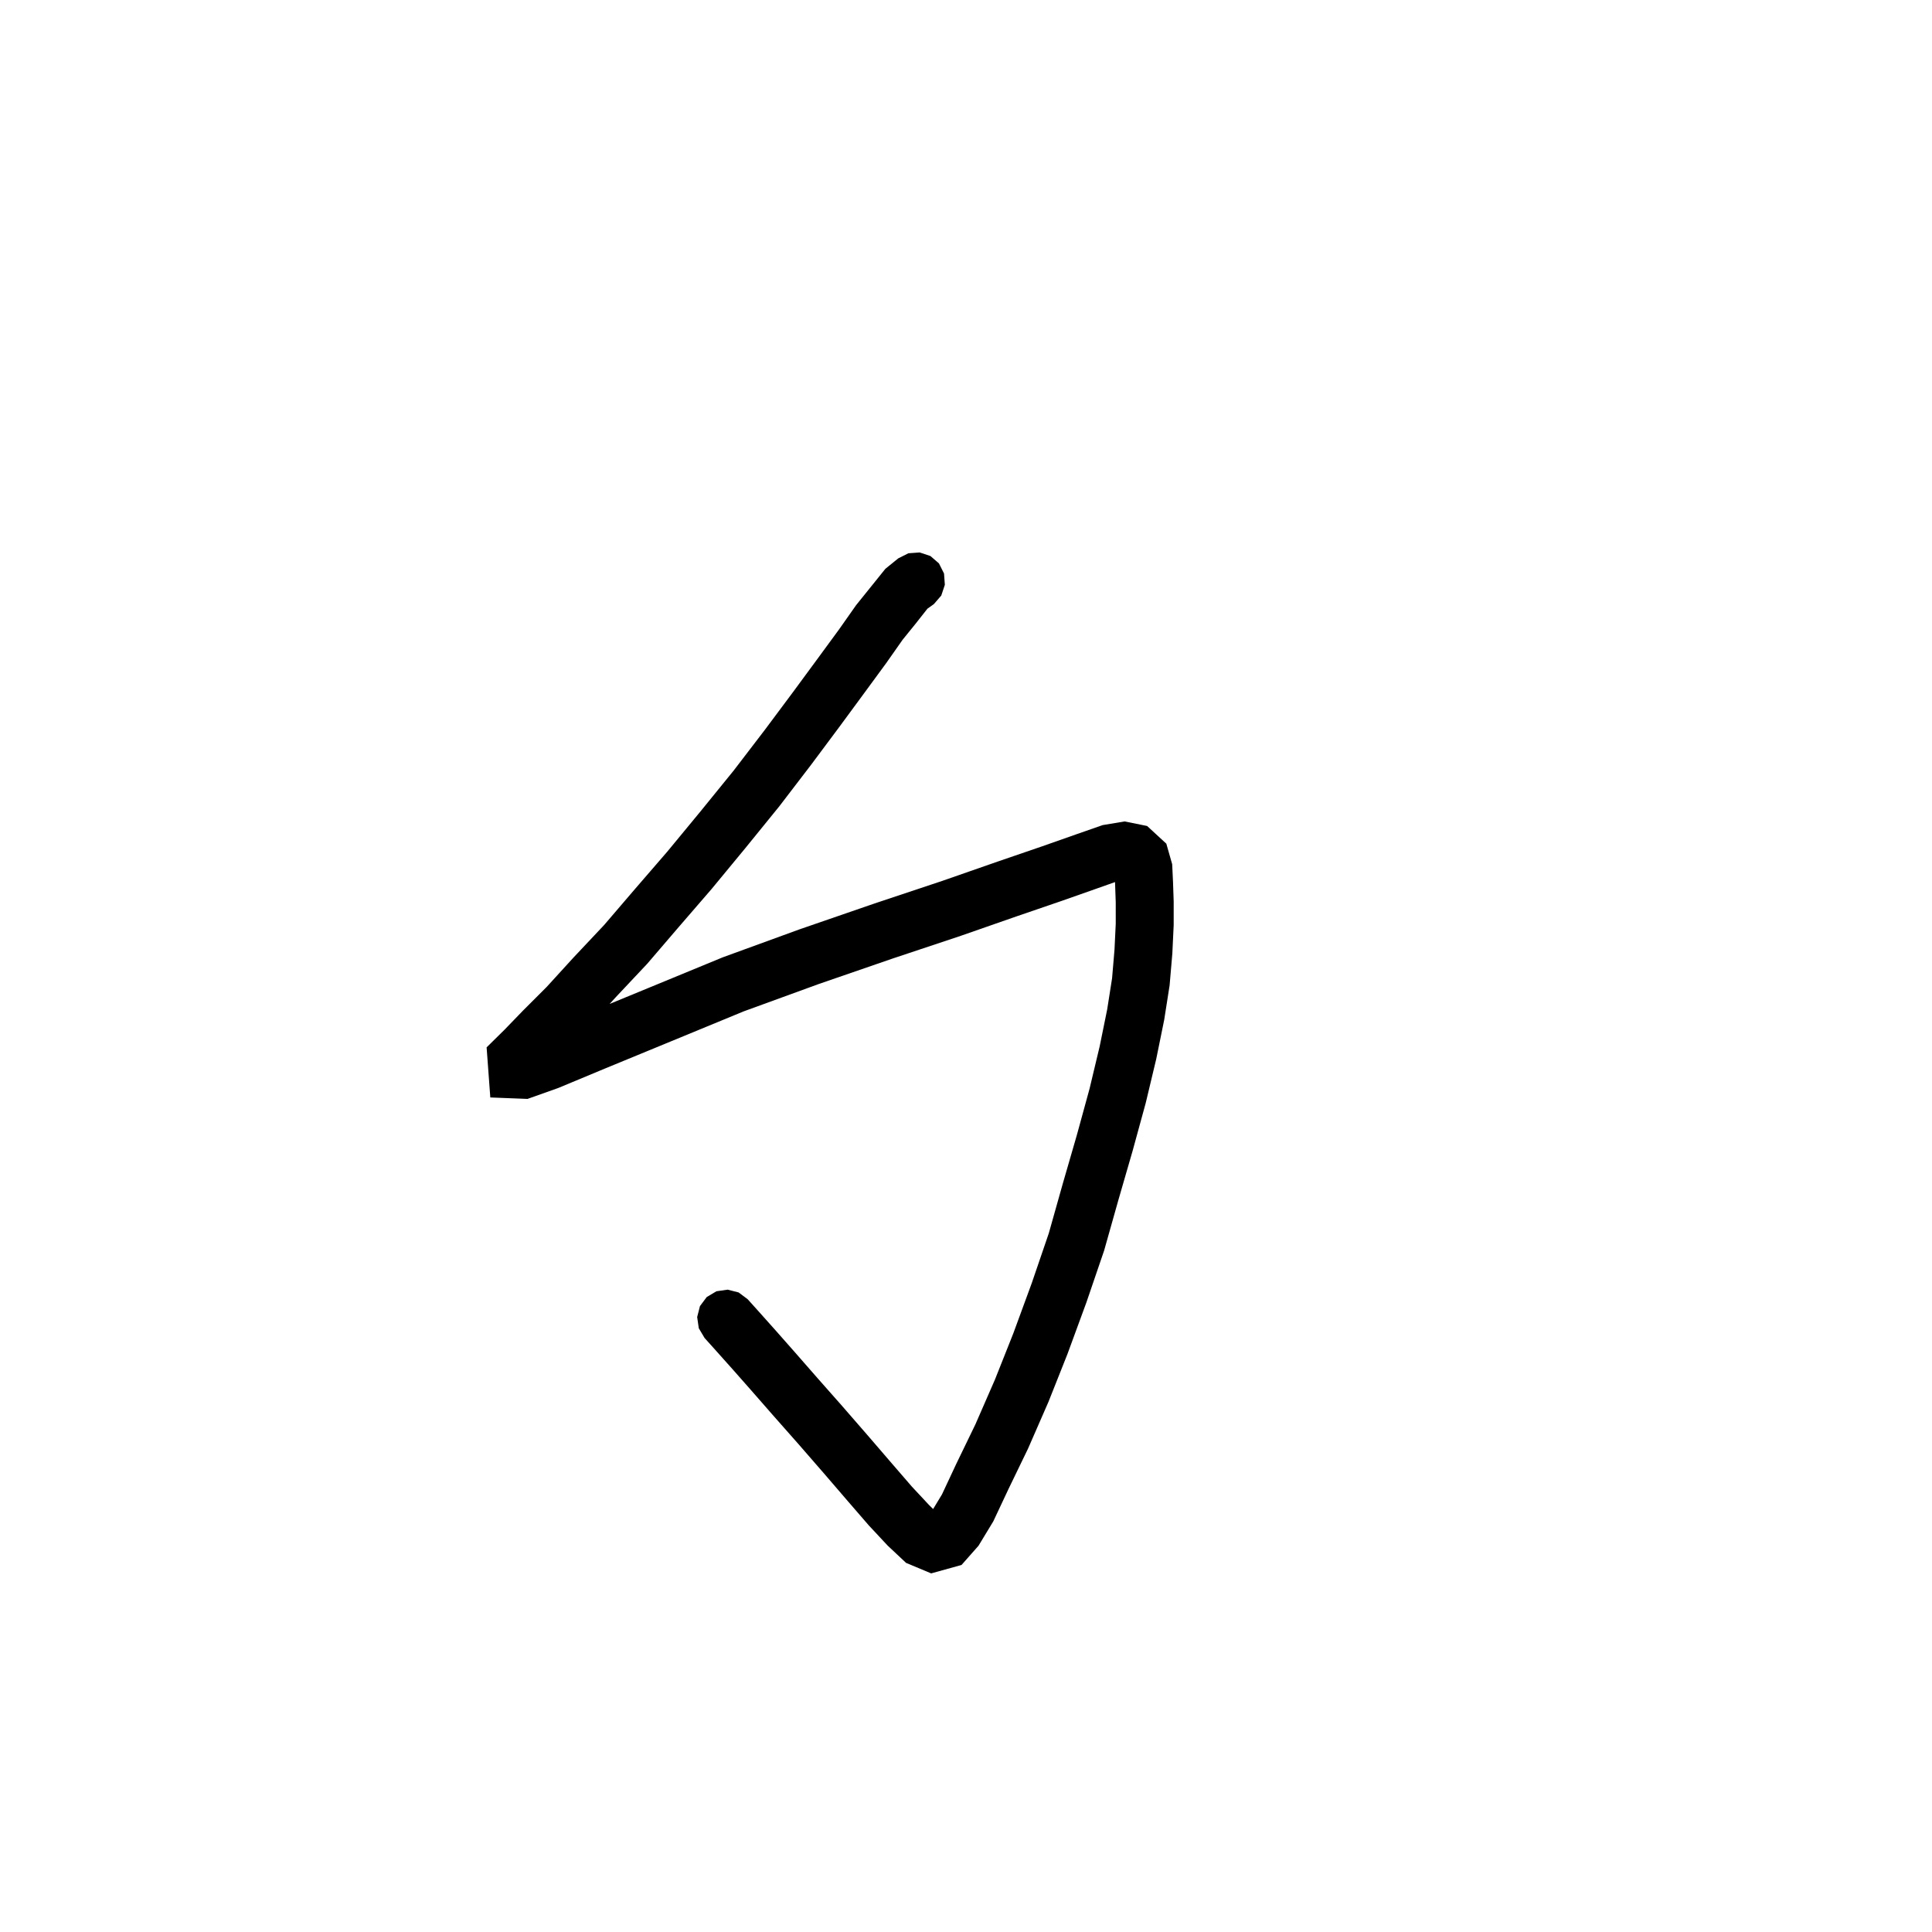
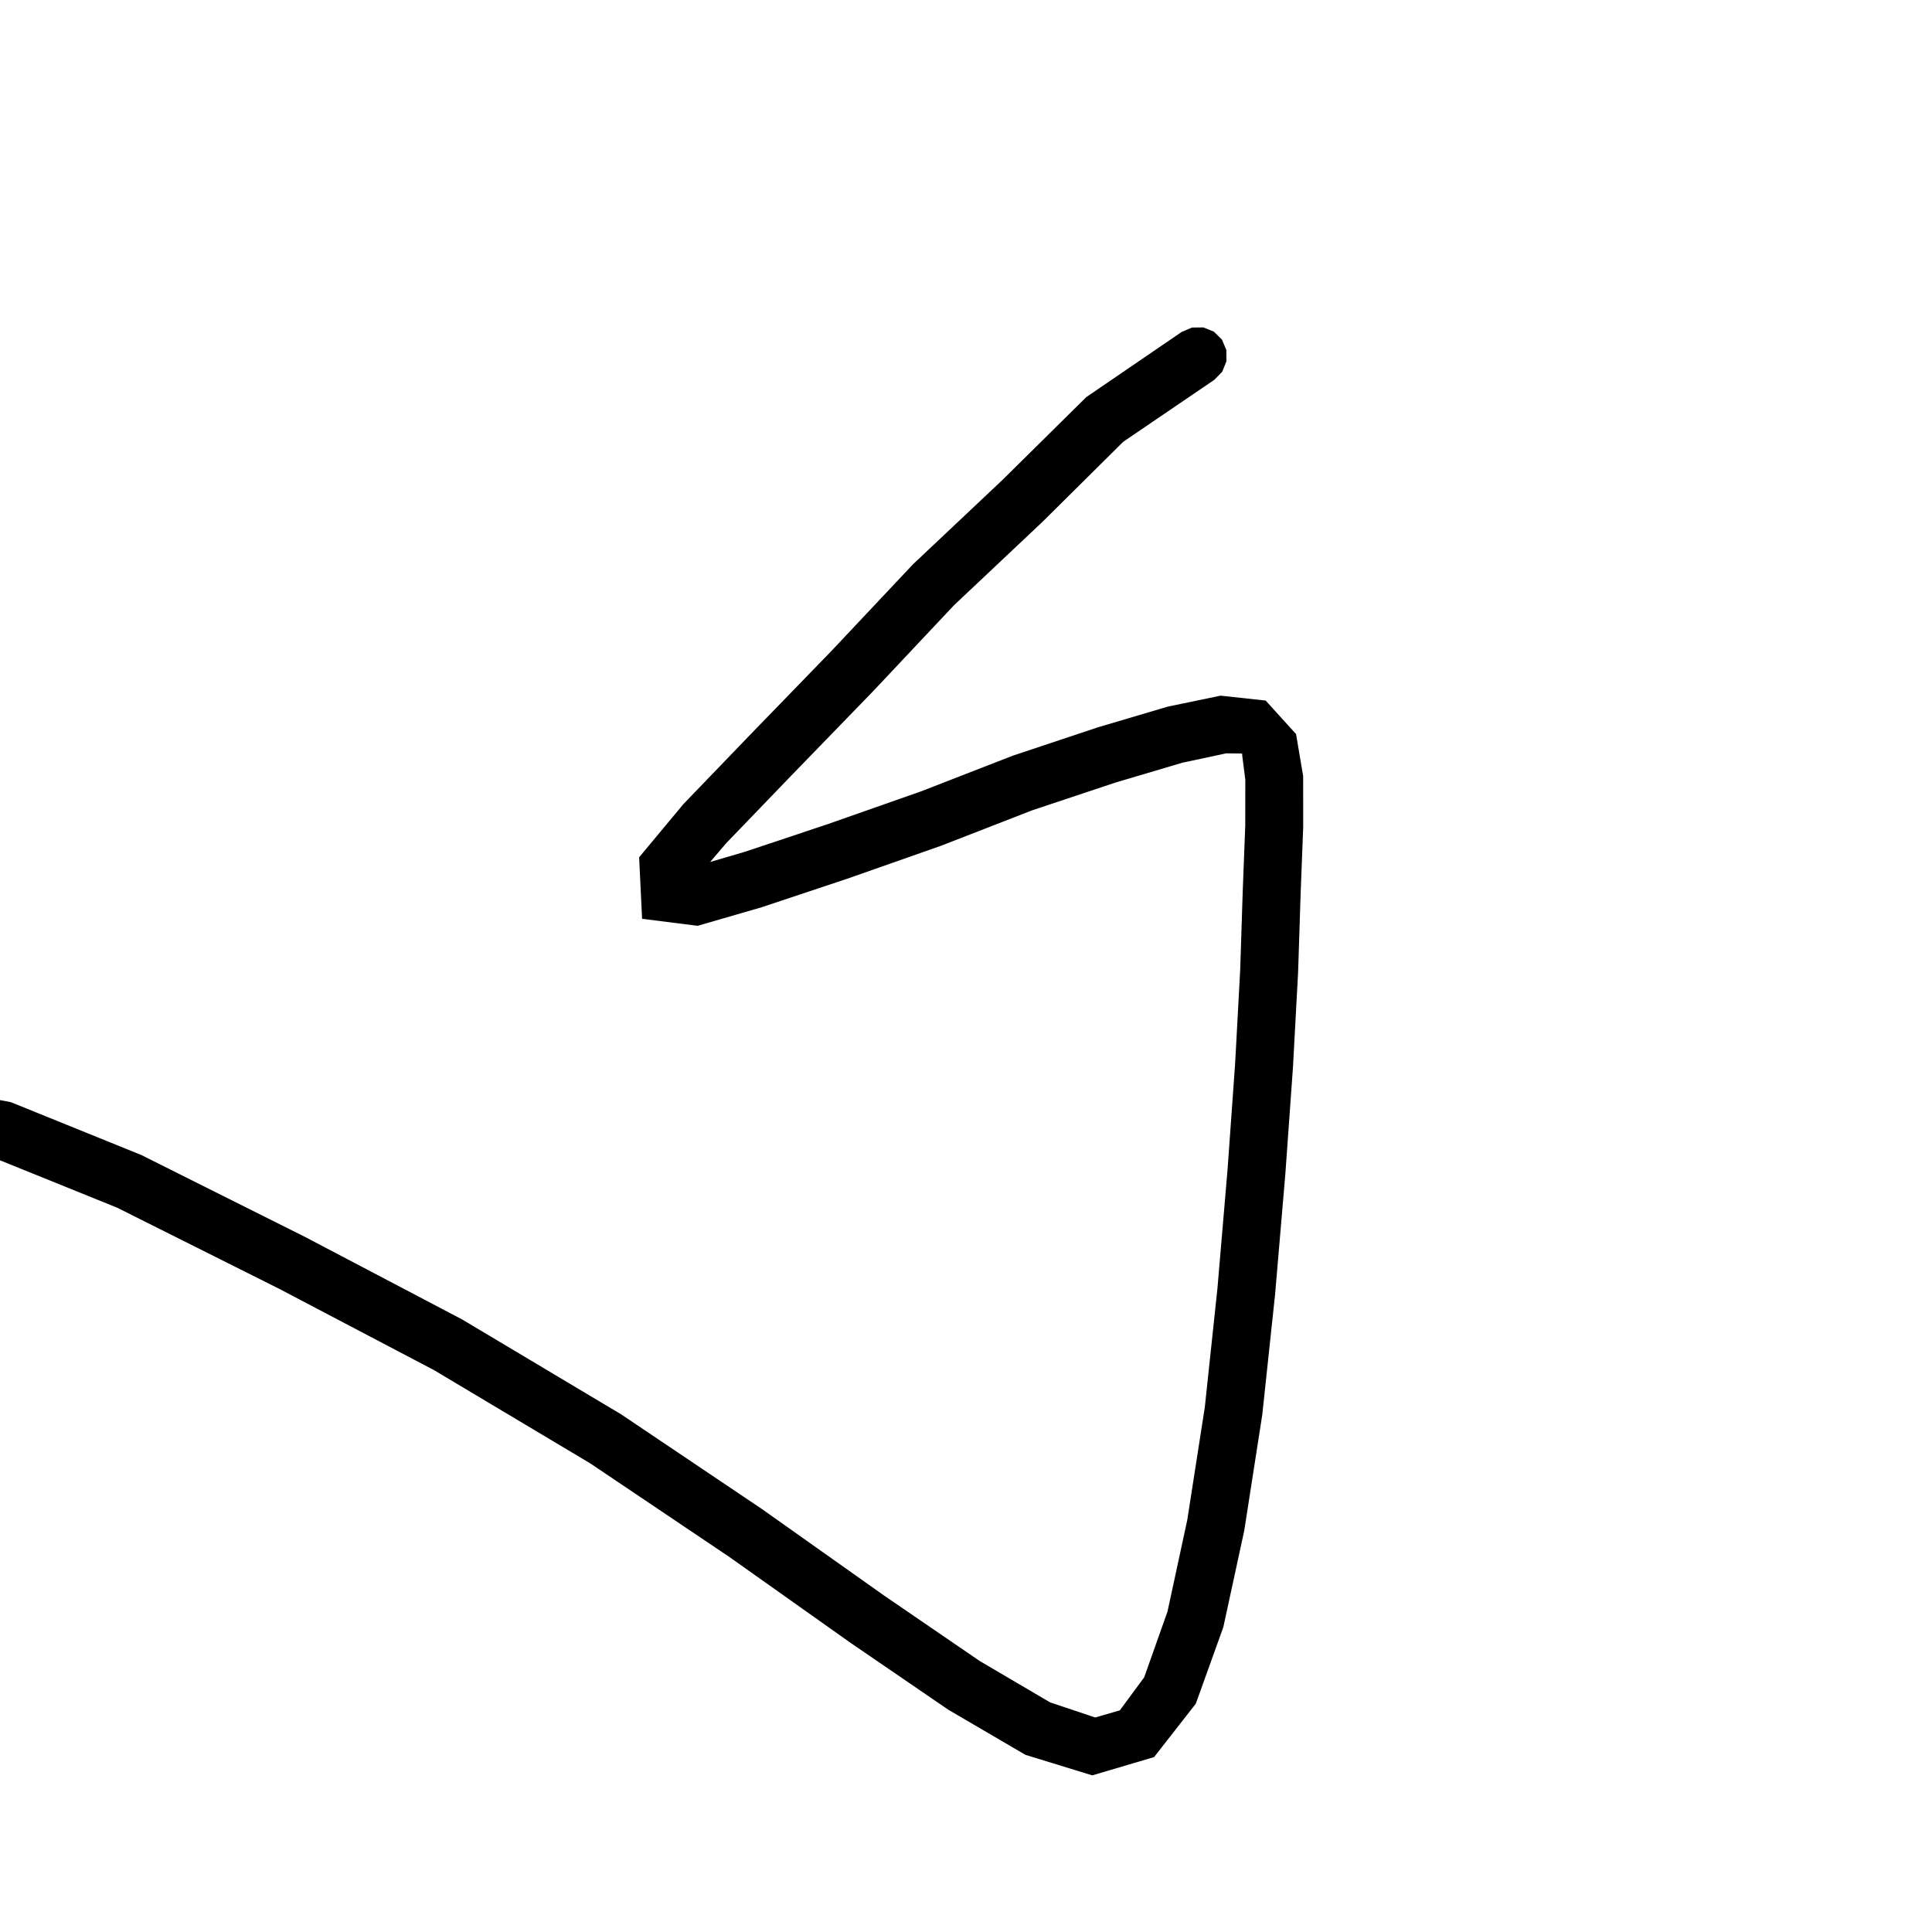
<svg xmlns="http://www.w3.org/2000/svg" viewBox="0 0 300 300" width="300" height="300">
-   <path d="M 139.487 86.698 L 137.483 88.322 L 135.14 91.233 L 132.943 93.959 L 130.297 97.722 L 127.024 102.186 L 123.135 107.471 L 118.761 113.336 L 113.917 119.662 L 108.768 125.999 L 103.612 132.247 L 98.54 138.114 L 93.801 143.645 L 89.051 148.689 L 84.89 153.248 L 81.244 156.892 L 78.368 159.868 L 75.562 162.635 L 76.134 170.412 L 81.912 170.639 L 86.697 168.938 L 93.971 165.908 L 104.164 161.711 L 115.478 157.045 L 127.154 152.791 L 138.696 148.811 L 149.2 145.31 L 157.822 142.302 L 164.824 139.902 L 170.243 137.995 L 173.677 136.78 L 174.868 136.548 L 174.375 136.441 L 173.193 135.293 L 173.085 135.308 L 173.153 137.32 L 173.251 140.12 L 173.252 143.433 L 173.06 147.447 L 172.683 151.903 L 171.923 156.745 L 170.757 162.474 L 169.192 169.029 L 167.219 176.229 L 165.023 183.814 L 162.854 191.509 L 160.209 199.247 L 157.346 207.046 L 154.496 214.219 L 151.46 221.174 L 148.489 227.311 L 146.265 232.06 L 144.56 234.874 L 143.795 235.892 L 145.708 235.385 L 146.007 235.418 L 144.263 233.699 L 141.602 230.848 L 138.458 227.211 L 134.753 222.906 L 130.734 218.284 L 126.929 213.978 L 123.431 209.98 L 120.415 206.562 L 117.602 203.414 L 116.095 201.74 L 114.688 200.689 L 112.987 200.256 L 111.249 200.508 L 109.74 201.405 L 108.689 202.812 L 108.256 204.513 L 108.508 206.251 L 109.405 207.76 L 110.898 209.419 L 113.685 212.538 L 116.669 215.92 L 120.171 219.922 L 123.966 224.216 L 127.947 228.794 L 131.642 233.089 L 134.898 236.852 L 137.837 240.001 L 140.693 242.682 L 144.592 244.315 L 149.305 243.008 L 151.94 240.026 L 154.235 236.24 L 156.611 231.189 L 159.64 224.926 L 162.804 217.681 L 165.754 210.254 L 168.691 202.253 L 171.446 194.191 L 173.677 186.286 L 175.881 178.671 L 177.908 171.271 L 179.543 164.426 L 180.777 158.355 L 181.617 152.997 L 182.04 148.053 L 182.248 143.667 L 182.249 139.98 L 182.147 136.98 L 182.015 134.192 L 181.107 131.007 L 178.125 128.259 L 174.632 127.552 L 171.223 128.12 L 167.257 129.505 L 161.876 131.398 L 154.878 133.798 L 146.3 136.79 L 135.804 140.289 L 124.146 144.309 L 112.222 148.655 L 100.736 153.389 L 90.529 157.592 L 83.403 160.562 L 79.188 162.061 L 81.366 163.088 L 82.738 168.065 L 84.732 166.232 L 87.656 163.208 L 91.41 159.452 L 95.649 154.811 L 100.499 149.655 L 105.36 143.986 L 110.488 138.053 L 115.732 131.701 L 120.983 125.237 L 125.939 118.764 L 130.365 112.829 L 134.276 107.514 L 137.603 102.978 L 140.157 99.341 L 142.16 96.867 L 144.017 94.512 L 145.013 93.802 L 146.162 92.474 L 146.715 90.808 L 146.589 89.057 L 145.802 87.487 L 144.474 86.338 L 142.808 85.785 L 141.057 85.911 Z" fill="black" fill-rule="nonzero" />
+   <path d="M 183.485 51.545 L 168.68 61.662 L 155.658 74.526 L 141.785 87.607 L 129.082 101.102 L 116.469 114.109 L 106.118 124.861 L 99.243 133.119 L 99.703 142.672 L 108.326 143.759 L 118.296 140.87 L 131.427 136.494 L 146.133 131.326 L 160.316 125.81 L 173.168 121.527 L 183.603 118.433 L 190.401 116.979 L 192.876 117.007 L 192.894 117.329 L 193.371 121.07 L 193.363 128.19 L 192.97 138.395 L 192.577 150.591 L 191.792 165.111 L 190.613 181.621 L 189.04 200.097 L 187.084 218.497 L 184.356 236.032 L 181.288 250.246 L 177.671 260.452 L 173.885 265.582 L 170.066 266.69 L 163.067 264.349 L 152.135 257.923 L 137.279 247.757 L 118.311 234.321 L 96.451 219.618 L 71.775 204.892 L 47.447 192.111 L 21.94 179.348 L 1.688 171.145 L 0 170.823 L 0 180.171 L 18.191 187.53 L 43.342 200.12 L 67.37 212.74 L 91.641 227.224 L 113.203 241.731 L 132.129 255.138 L 147.273 265.498 L 159.235 272.493 L 169.605 275.678 L 179.207 272.839 L 185.685 264.548 L 189.962 252.648 L 193.209 237.652 L 196.008 219.661 L 197.999 200.955 L 199.585 182.327 L 200.774 165.679 L 201.568 150.988 L 201.964 138.71 L 202.361 128.389 L 202.353 120.509 L 201.251 113.987 L 196.532 108.783 L 189.534 108.021 L 181.331 109.725 L 170.451 112.947 L 157.25 117.348 L 143.011 122.885 L 128.508 127.98 L 115.586 132.288 L 106.608 134.925 L 105.757 136.012 L 107.007 137.67 L 112.764 130.929 L 122.939 120.364 L 135.59 107.319 L 148.149 93.971 L 161.908 81.001 L 174.412 68.601 L 188.555 58.981 L 189.785 57.728 L 190.441 56.1 L 190.425 54.344 L 189.738 52.728 L 188.485 51.498 L 186.856 50.842 L 185.101 50.858 Z" fill="black" fill-rule="nonzero" />
</svg>
